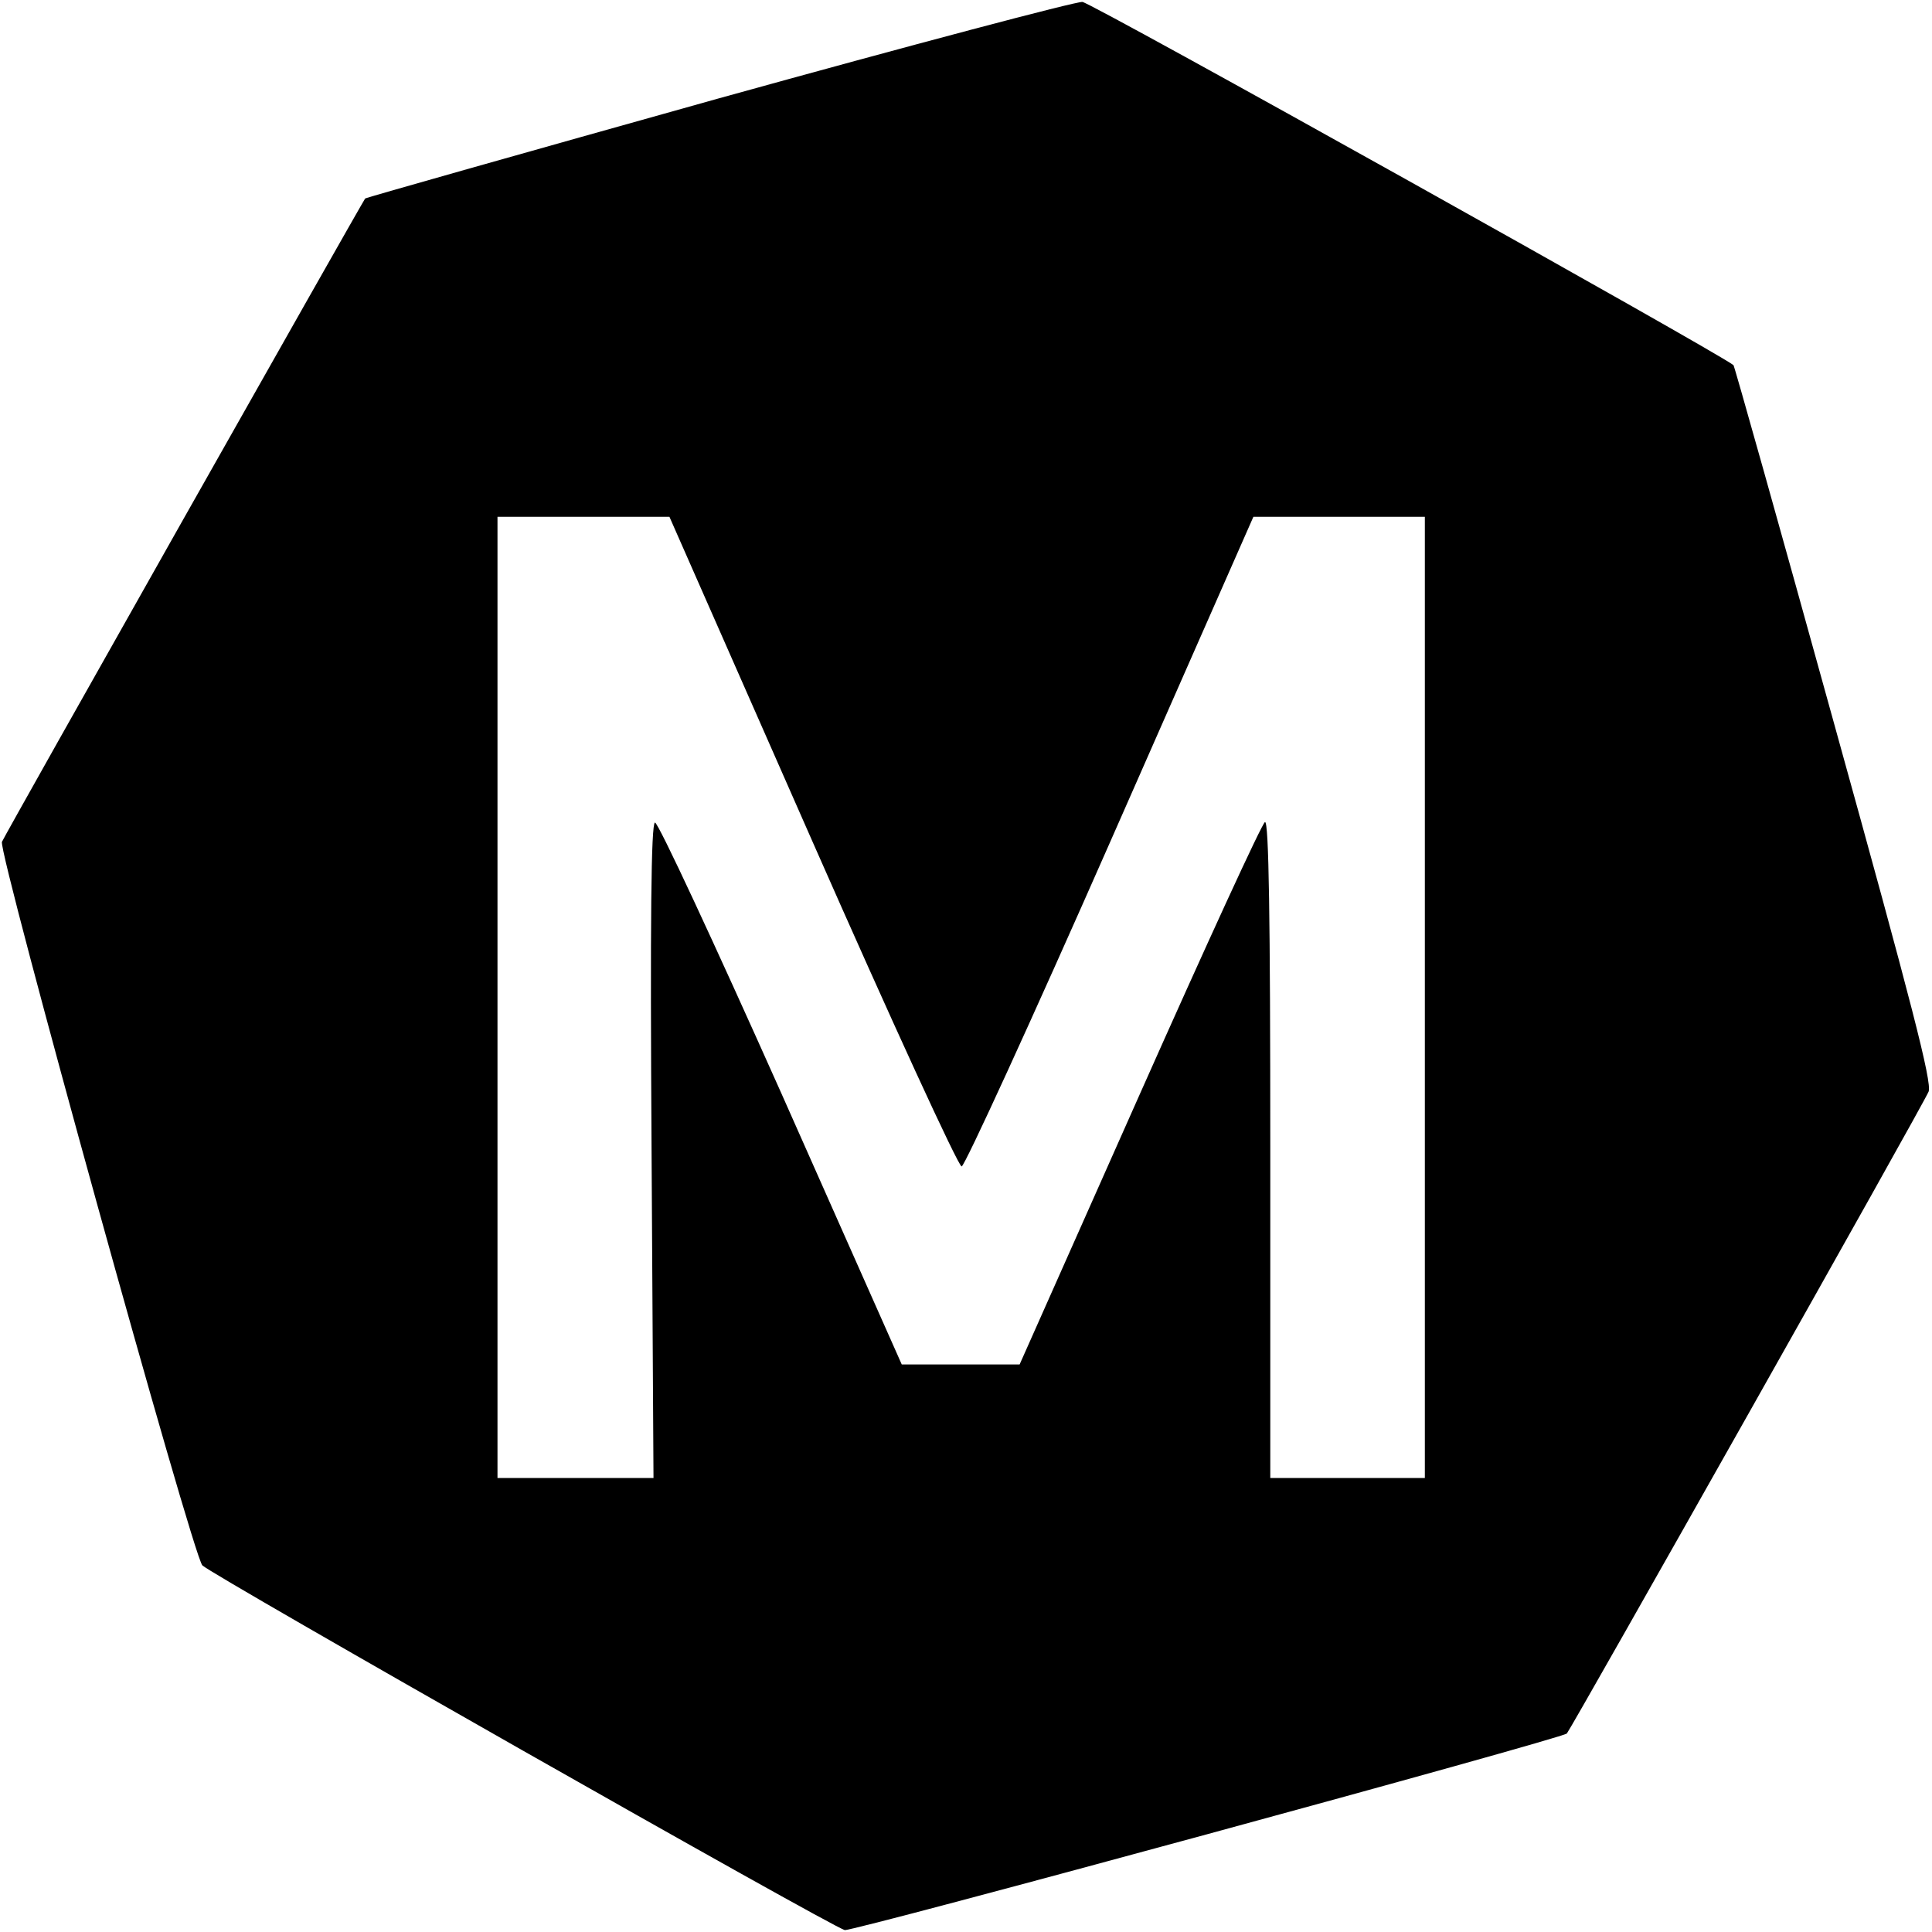
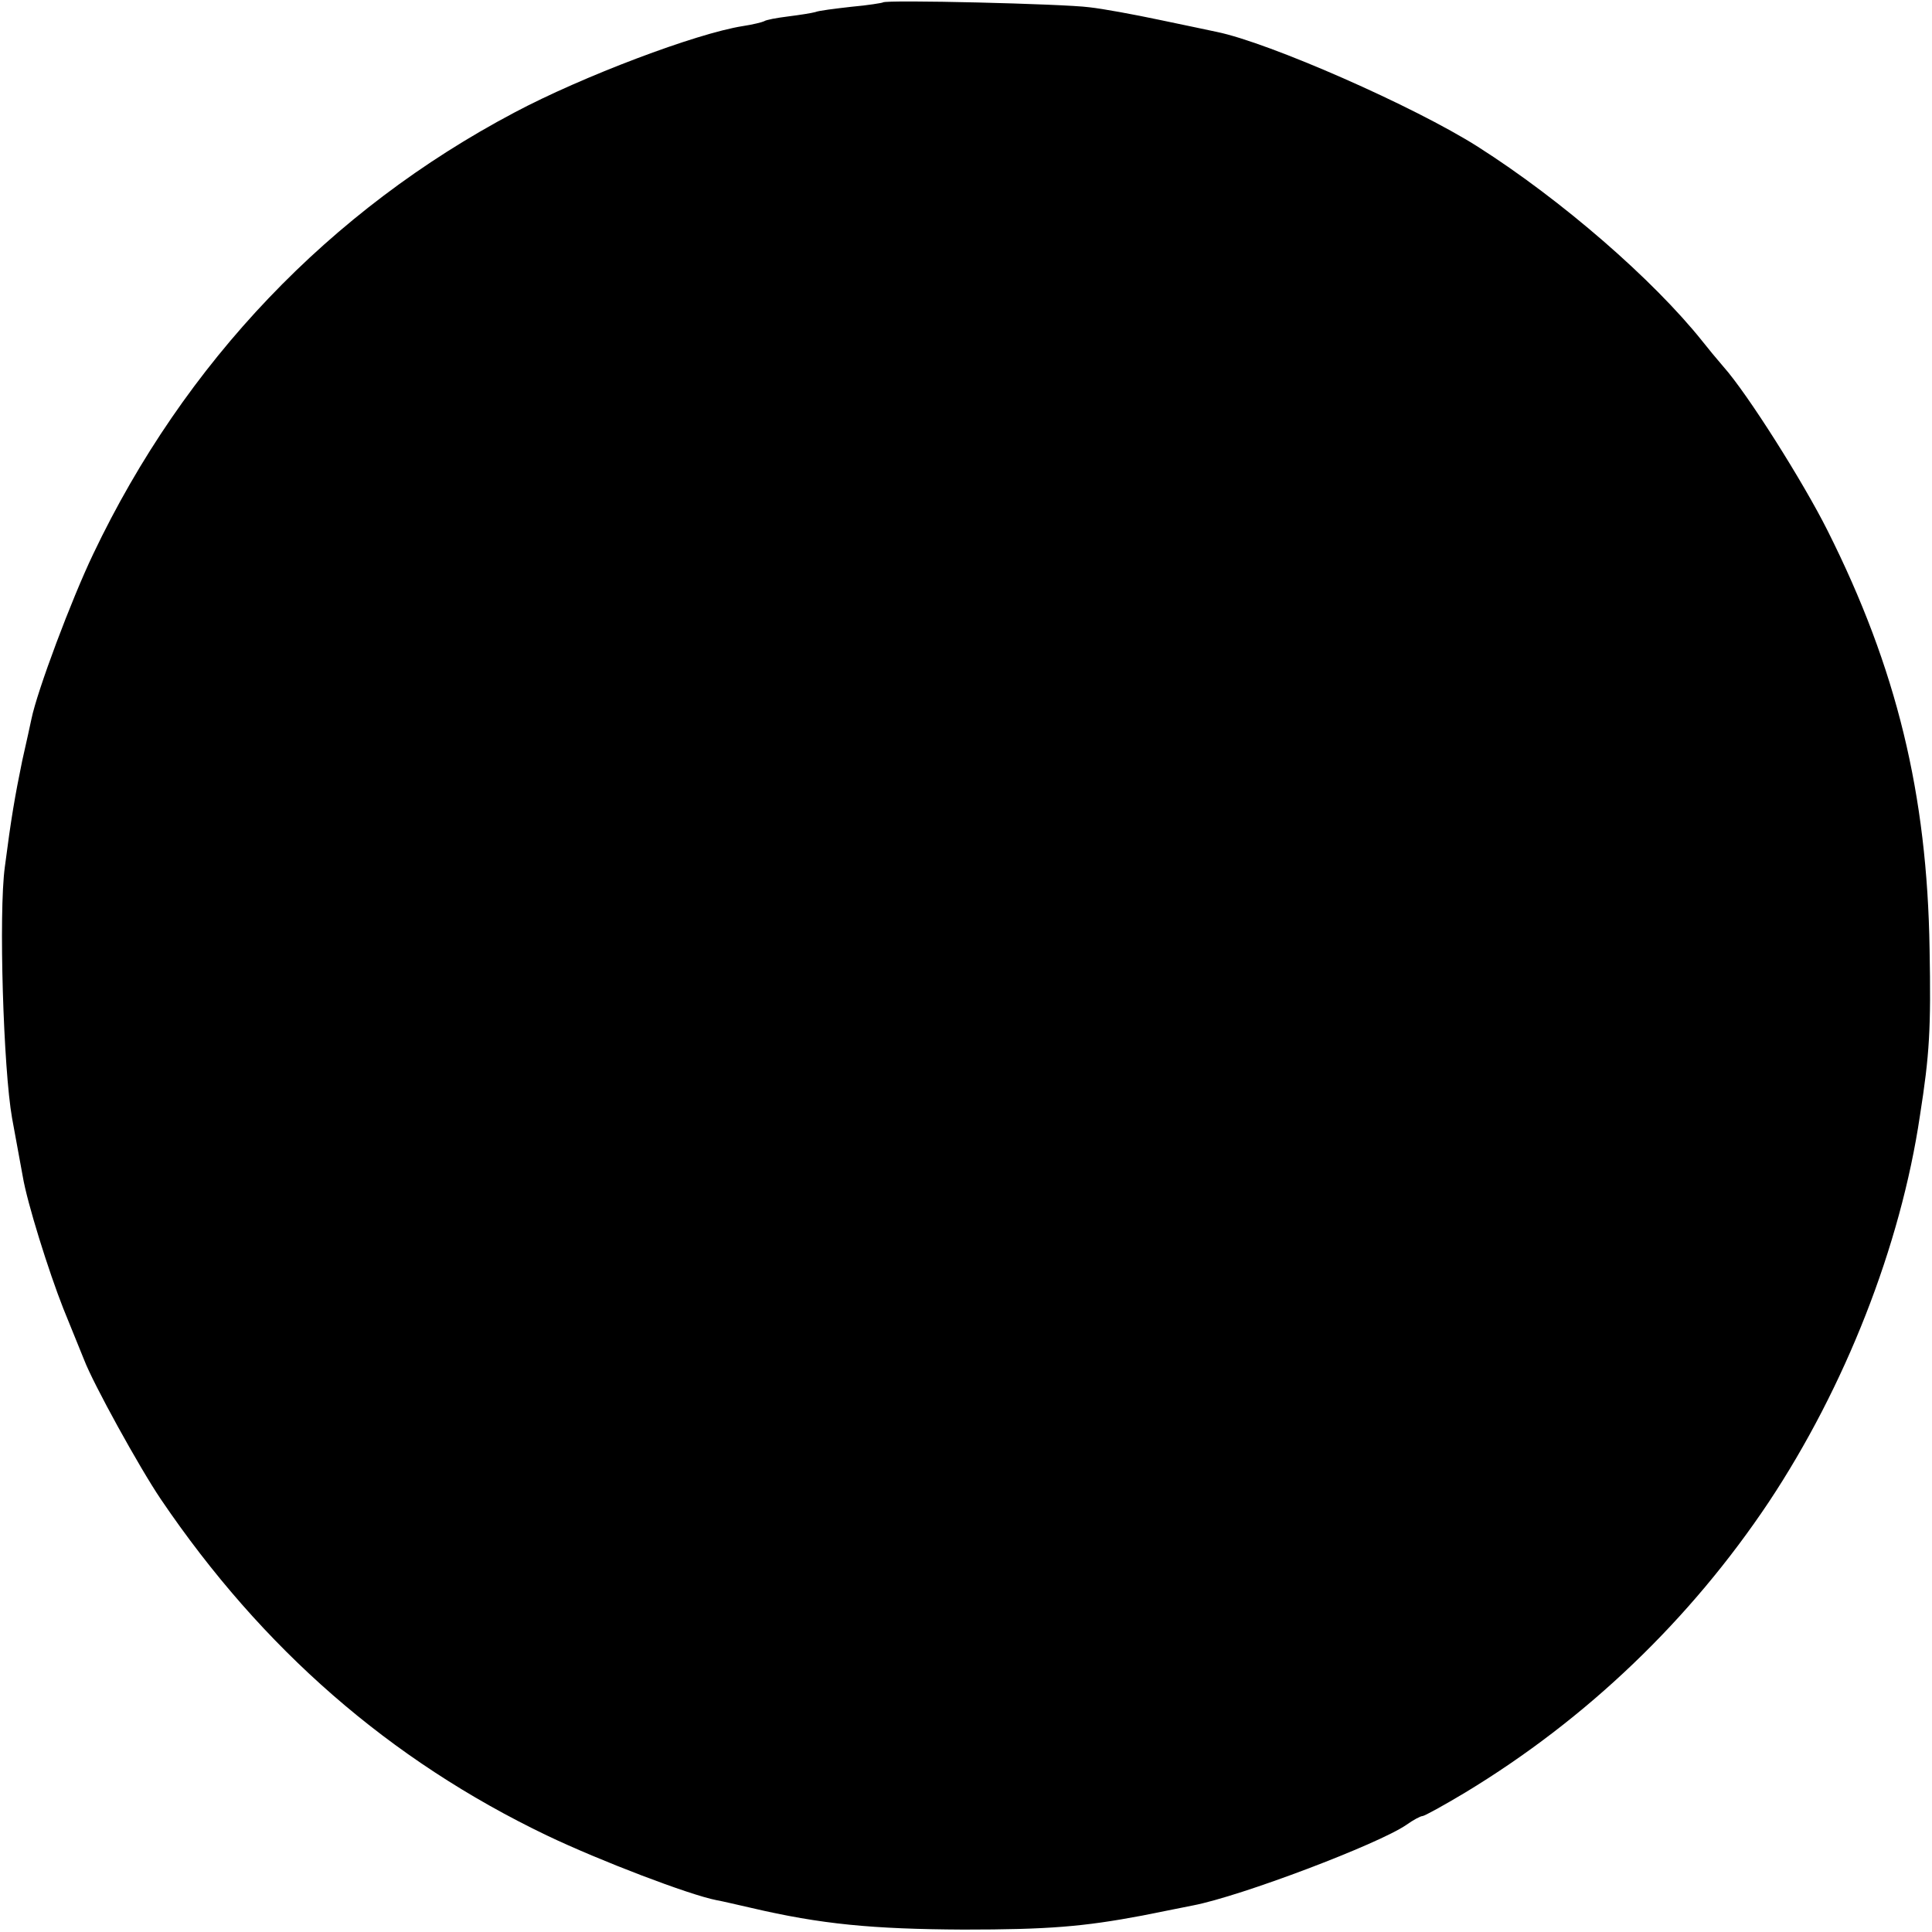
<svg xmlns="http://www.w3.org/2000/svg" version="1" width="533.333" height="533.333" viewBox="0 0 400 400">
-   <path d="M148.7 20.4c-40 11.2-72.9 20.5-73.1 20.7C74.8 42.2.9 173 .4 174.3c-.8 2.2 39.5 147.8 41.5 149.8 1.8 1.9 130.5 75 133 75.5 1.4.4 148.7-39.7 149.5-40.7 1.3-1.7 74.2-130.9 74.9-132.9.7-2-3.4-17.9-19.6-76.3-11.2-40.5-20.6-73.9-20.8-74.1C355.7 73 225.9.5 224.1.4c-1.4-.1-35.4 8.9-75.4 20zm19.5 153.8c16.3 37 30.2 67.3 30.9 67.3.6 0 14.5-30.3 30.8-67.3l29.6-67.2H295v199h-32v-68.1c0-47.7-.3-68-1.1-67.7-.6.2-12.2 25.5-25.9 56.3l-24.9 56h-24.4l-25-56.3c-13.8-30.9-25.5-56.1-26.1-55.9-.8.3-1 20.3-.7 68l.4 67.7H103V107h35.6l29.6 67.2z" />
+   <path d="M182.8.5c-.1.1-3.1.6-6.5.9-3.5.4-6.8.8-7.5 1.1-.7.2-3.2.6-5.6.9-2.4.3-4.6.7-5 1-.4.2-2.4.7-4.4 1-9.6 1.5-33.2 10.4-47.3 17.9C68.3 43.5 38.2 75 19.3 114.7c-4.5 9.4-11.6 28.3-12.8 34.2-.2.9-1 4.7-1.9 8.6-1.5 7.3-2.3 11.9-3.6 22-1.3 9.5-.3 41.9 1.5 52 .9 4.9 1.9 10.3 2.2 12 .9 5.5 5.4 19.8 8.4 27.4 1.7 4.2 3.6 8.9 4.3 10.6 1.9 5 11.5 22.4 15.9 28.9 21 31 47.4 54 79.9 69.6 11.1 5.3 29.5 12.3 35.1 13.4 1.2.2 4.5 1 7.2 1.6 14.5 3.4 25.1 4.4 44 4.5 17.5 0 24.8-.6 37-2.9 4.4-.9 9.1-1.8 10.5-2.1 9.9-1.9 38.4-12.7 44.2-16.7 1.4-1 2.9-1.8 3.3-1.8.4 0 4.4-2.2 8.9-4.9 25.1-15.2 46.5-35.7 62.8-60.1 15.8-23.8 27.3-53 31.3-80 2-12.7 2.3-18 2-34.5-.5-32.1-6.8-58.1-21.1-86.6-5-10-16.6-28.4-21.6-34-1.3-1.5-3.2-3.8-4.3-5.2-10.2-12.8-29.2-29.3-46.5-40.3-13.2-8.4-43.3-21.6-54.1-23.8-1.3-.3-6.7-1.4-11.9-2.5s-11.7-2.3-14.5-2.6c-5.2-.7-42.1-1.6-42.7-1z" />
</svg>
